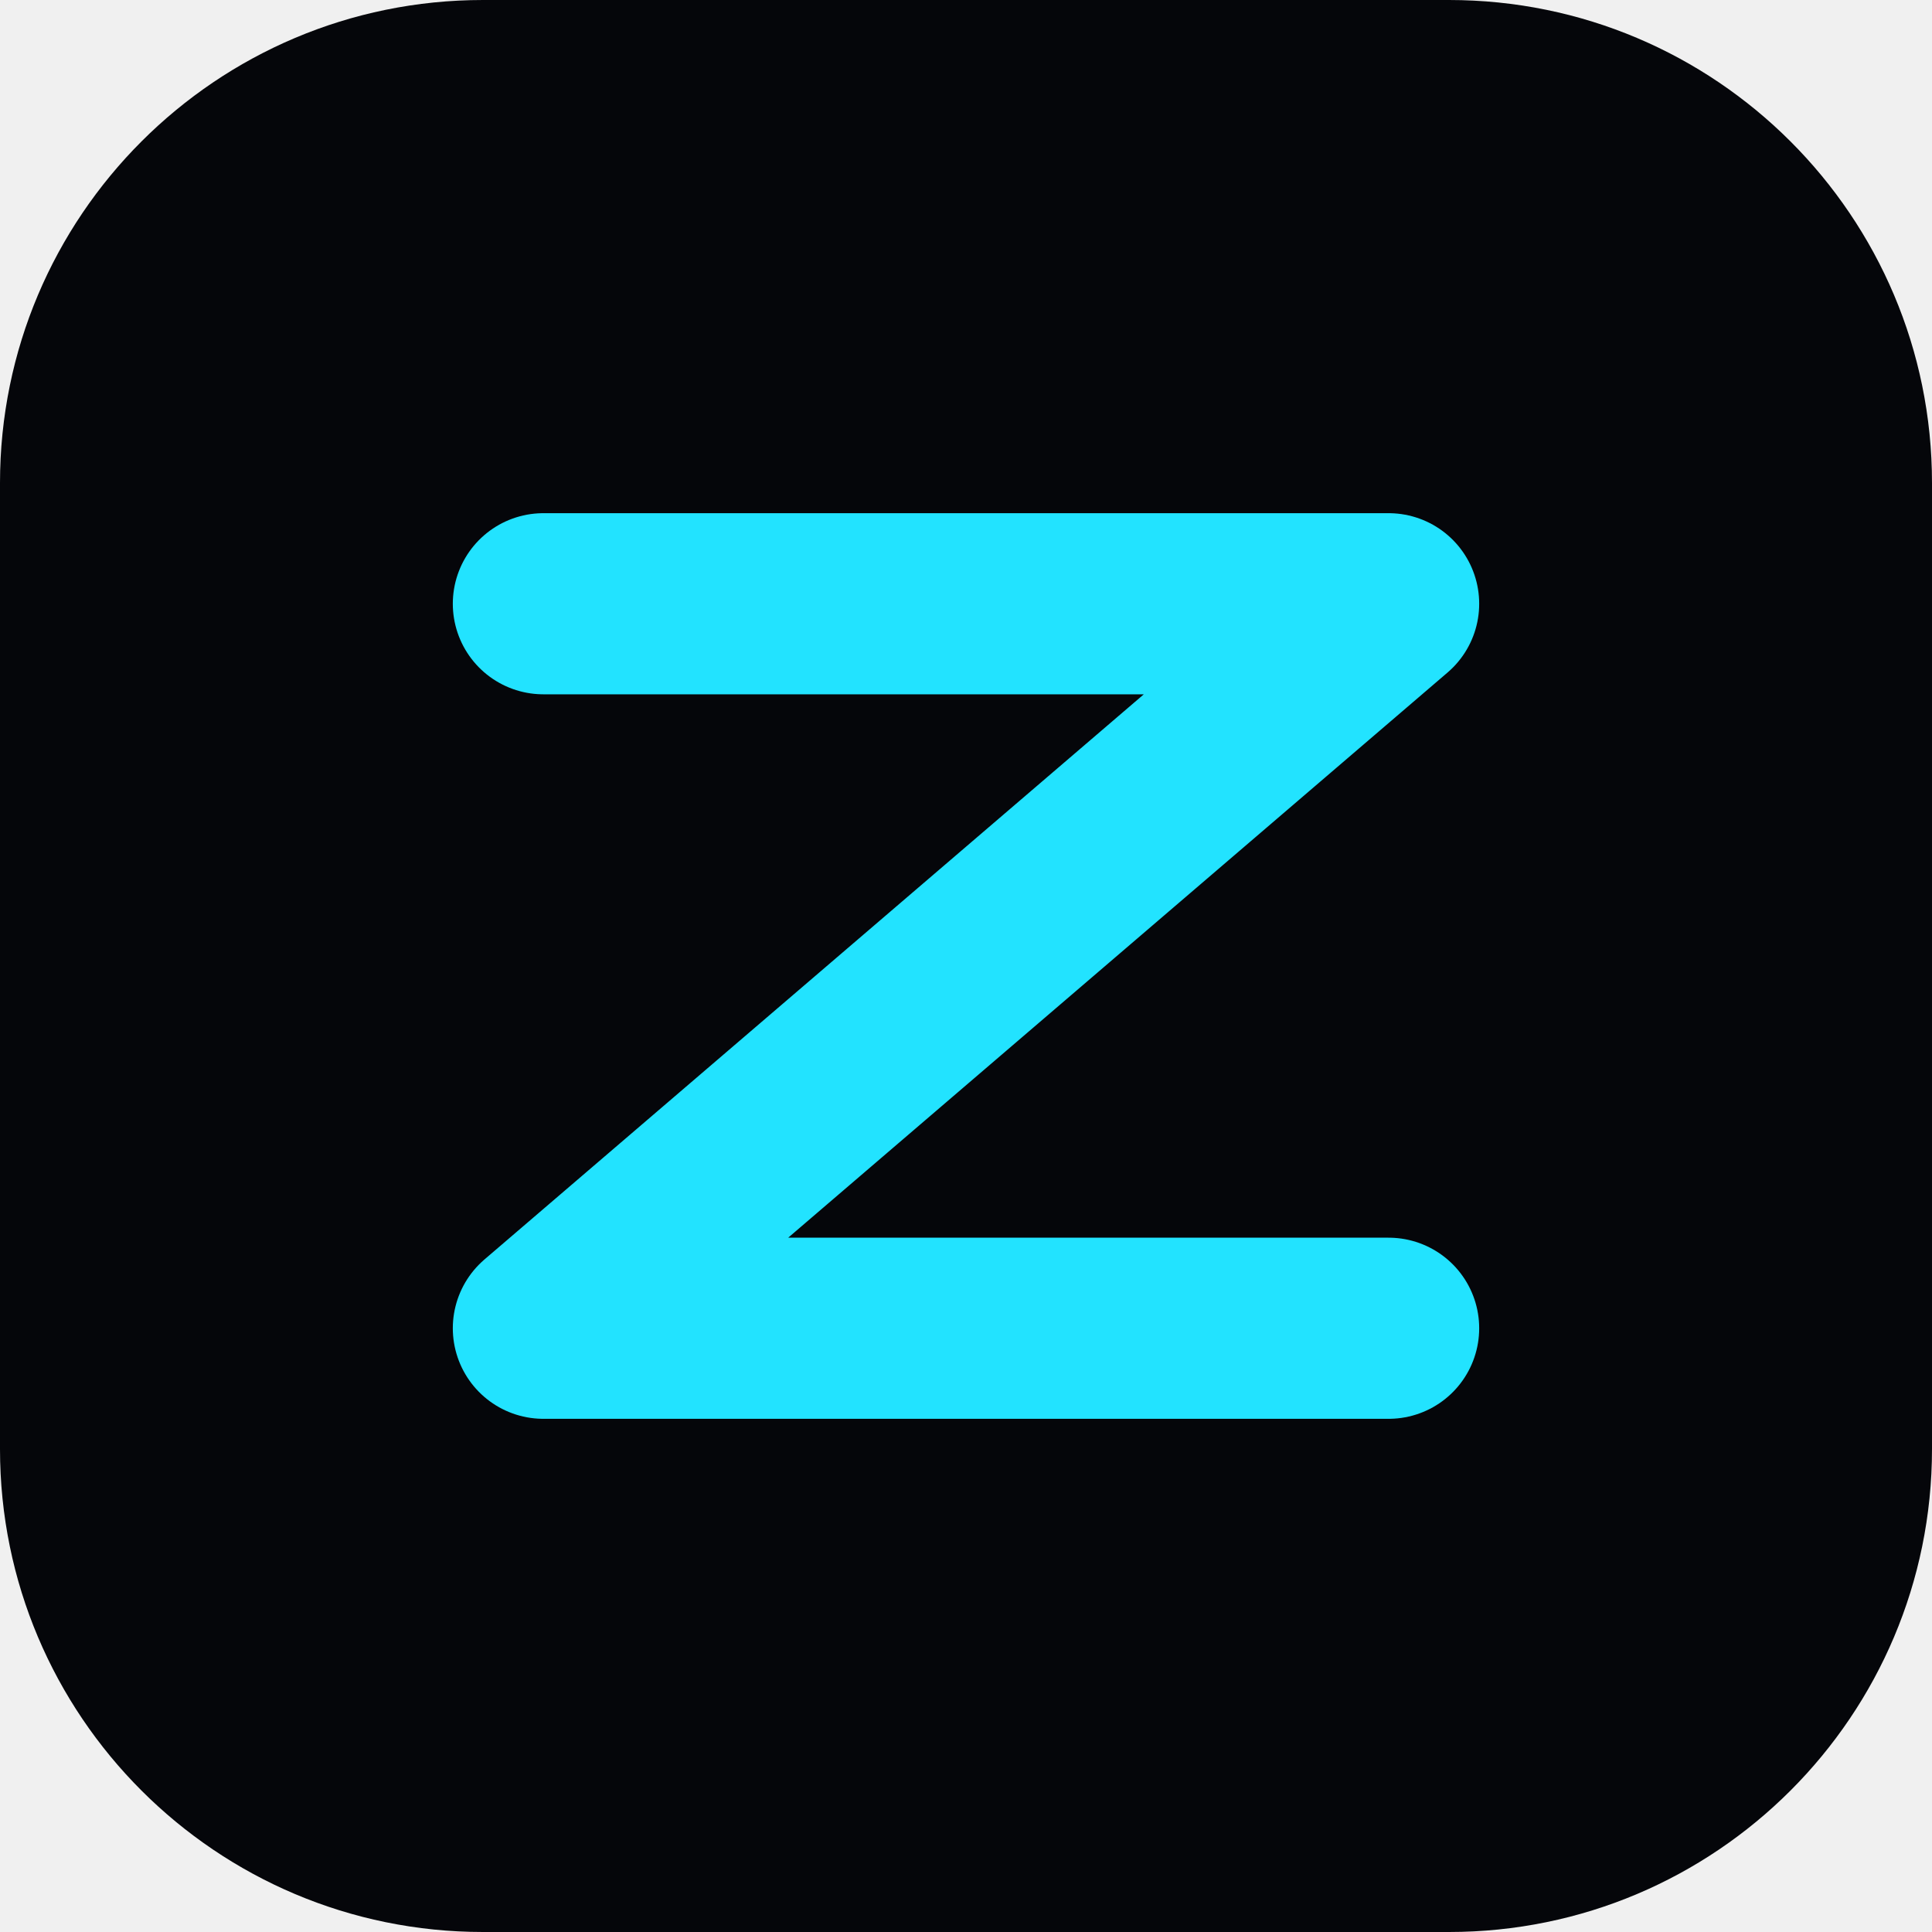
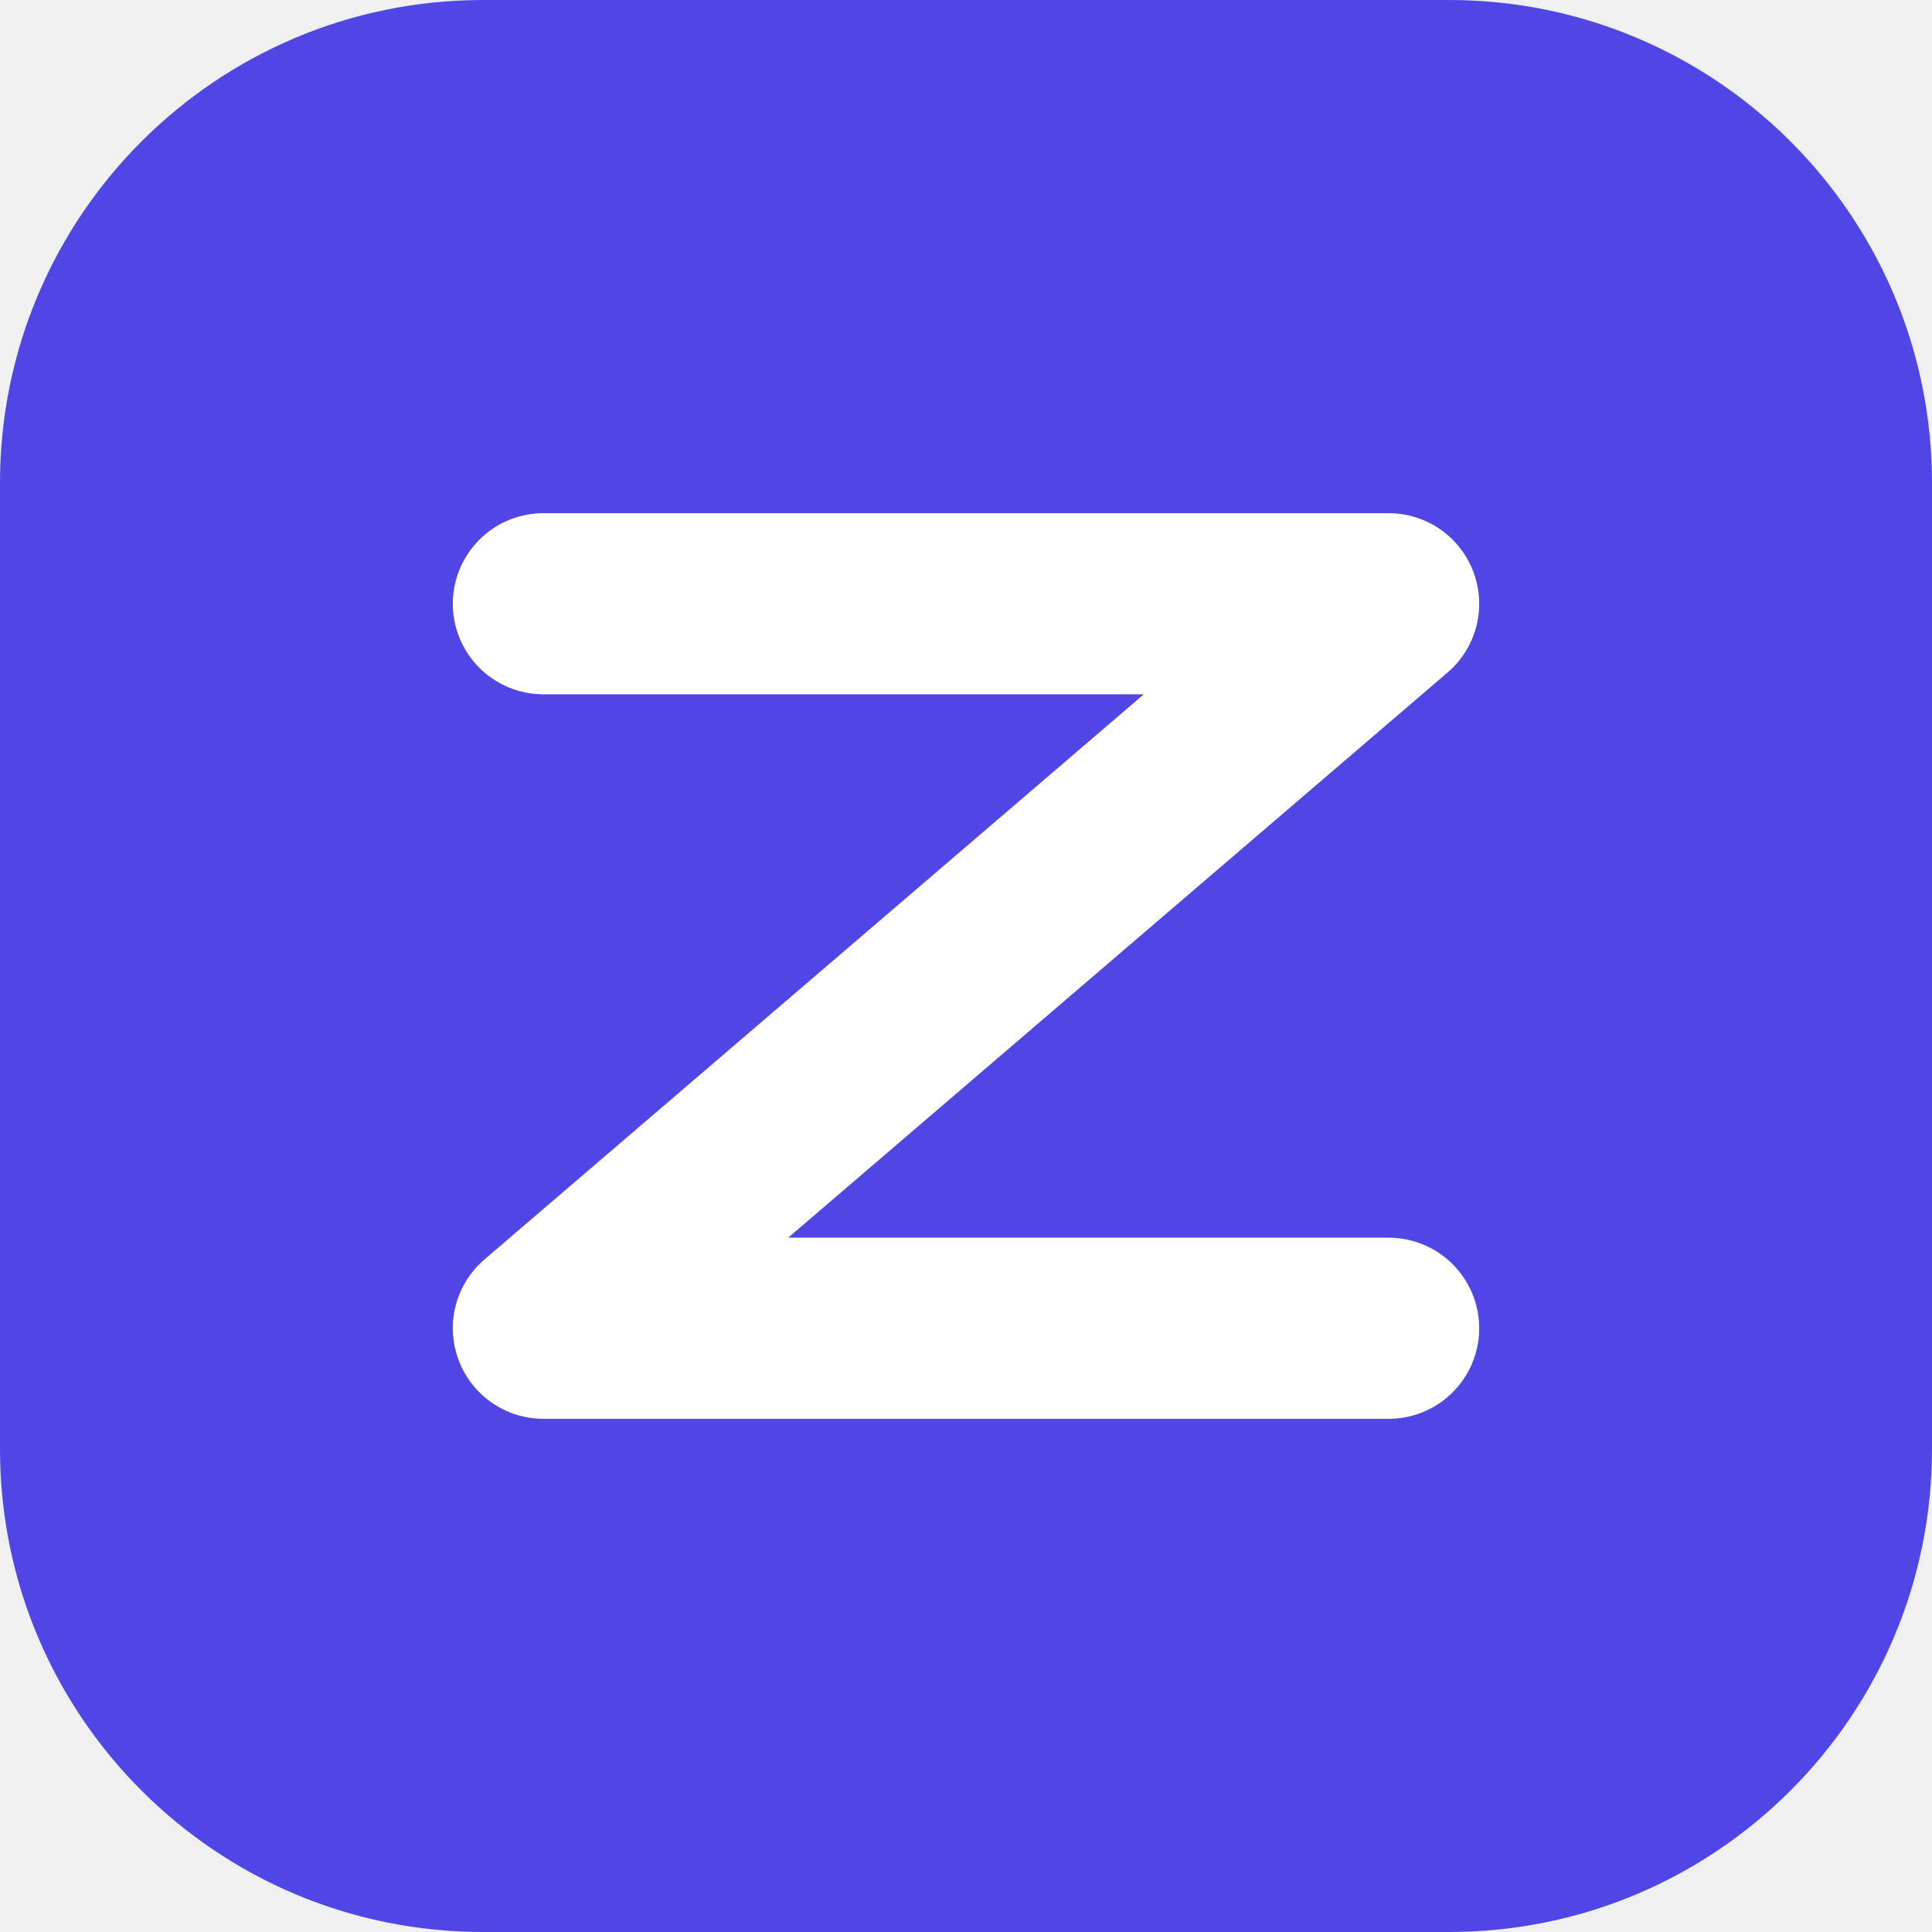
<svg xmlns="http://www.w3.org/2000/svg" viewBox="0 0 32 32">
-   <rect width="32" height="32" rx="8" fill="#05060A" />
-   <path d="M9 10h14L9 22h14" stroke="#22E3FF" stroke-width="3" fill="none" stroke-linecap="round" stroke-linejoin="round" />
+   <rect width="32" height="32" rx="8" fill="#4F46E5" />
+   <path d="M9 10h14L9 22h14" stroke="#FFFFFF" stroke-width="3" fill="none" stroke-linecap="round" stroke-linejoin="round" />
</svg>
